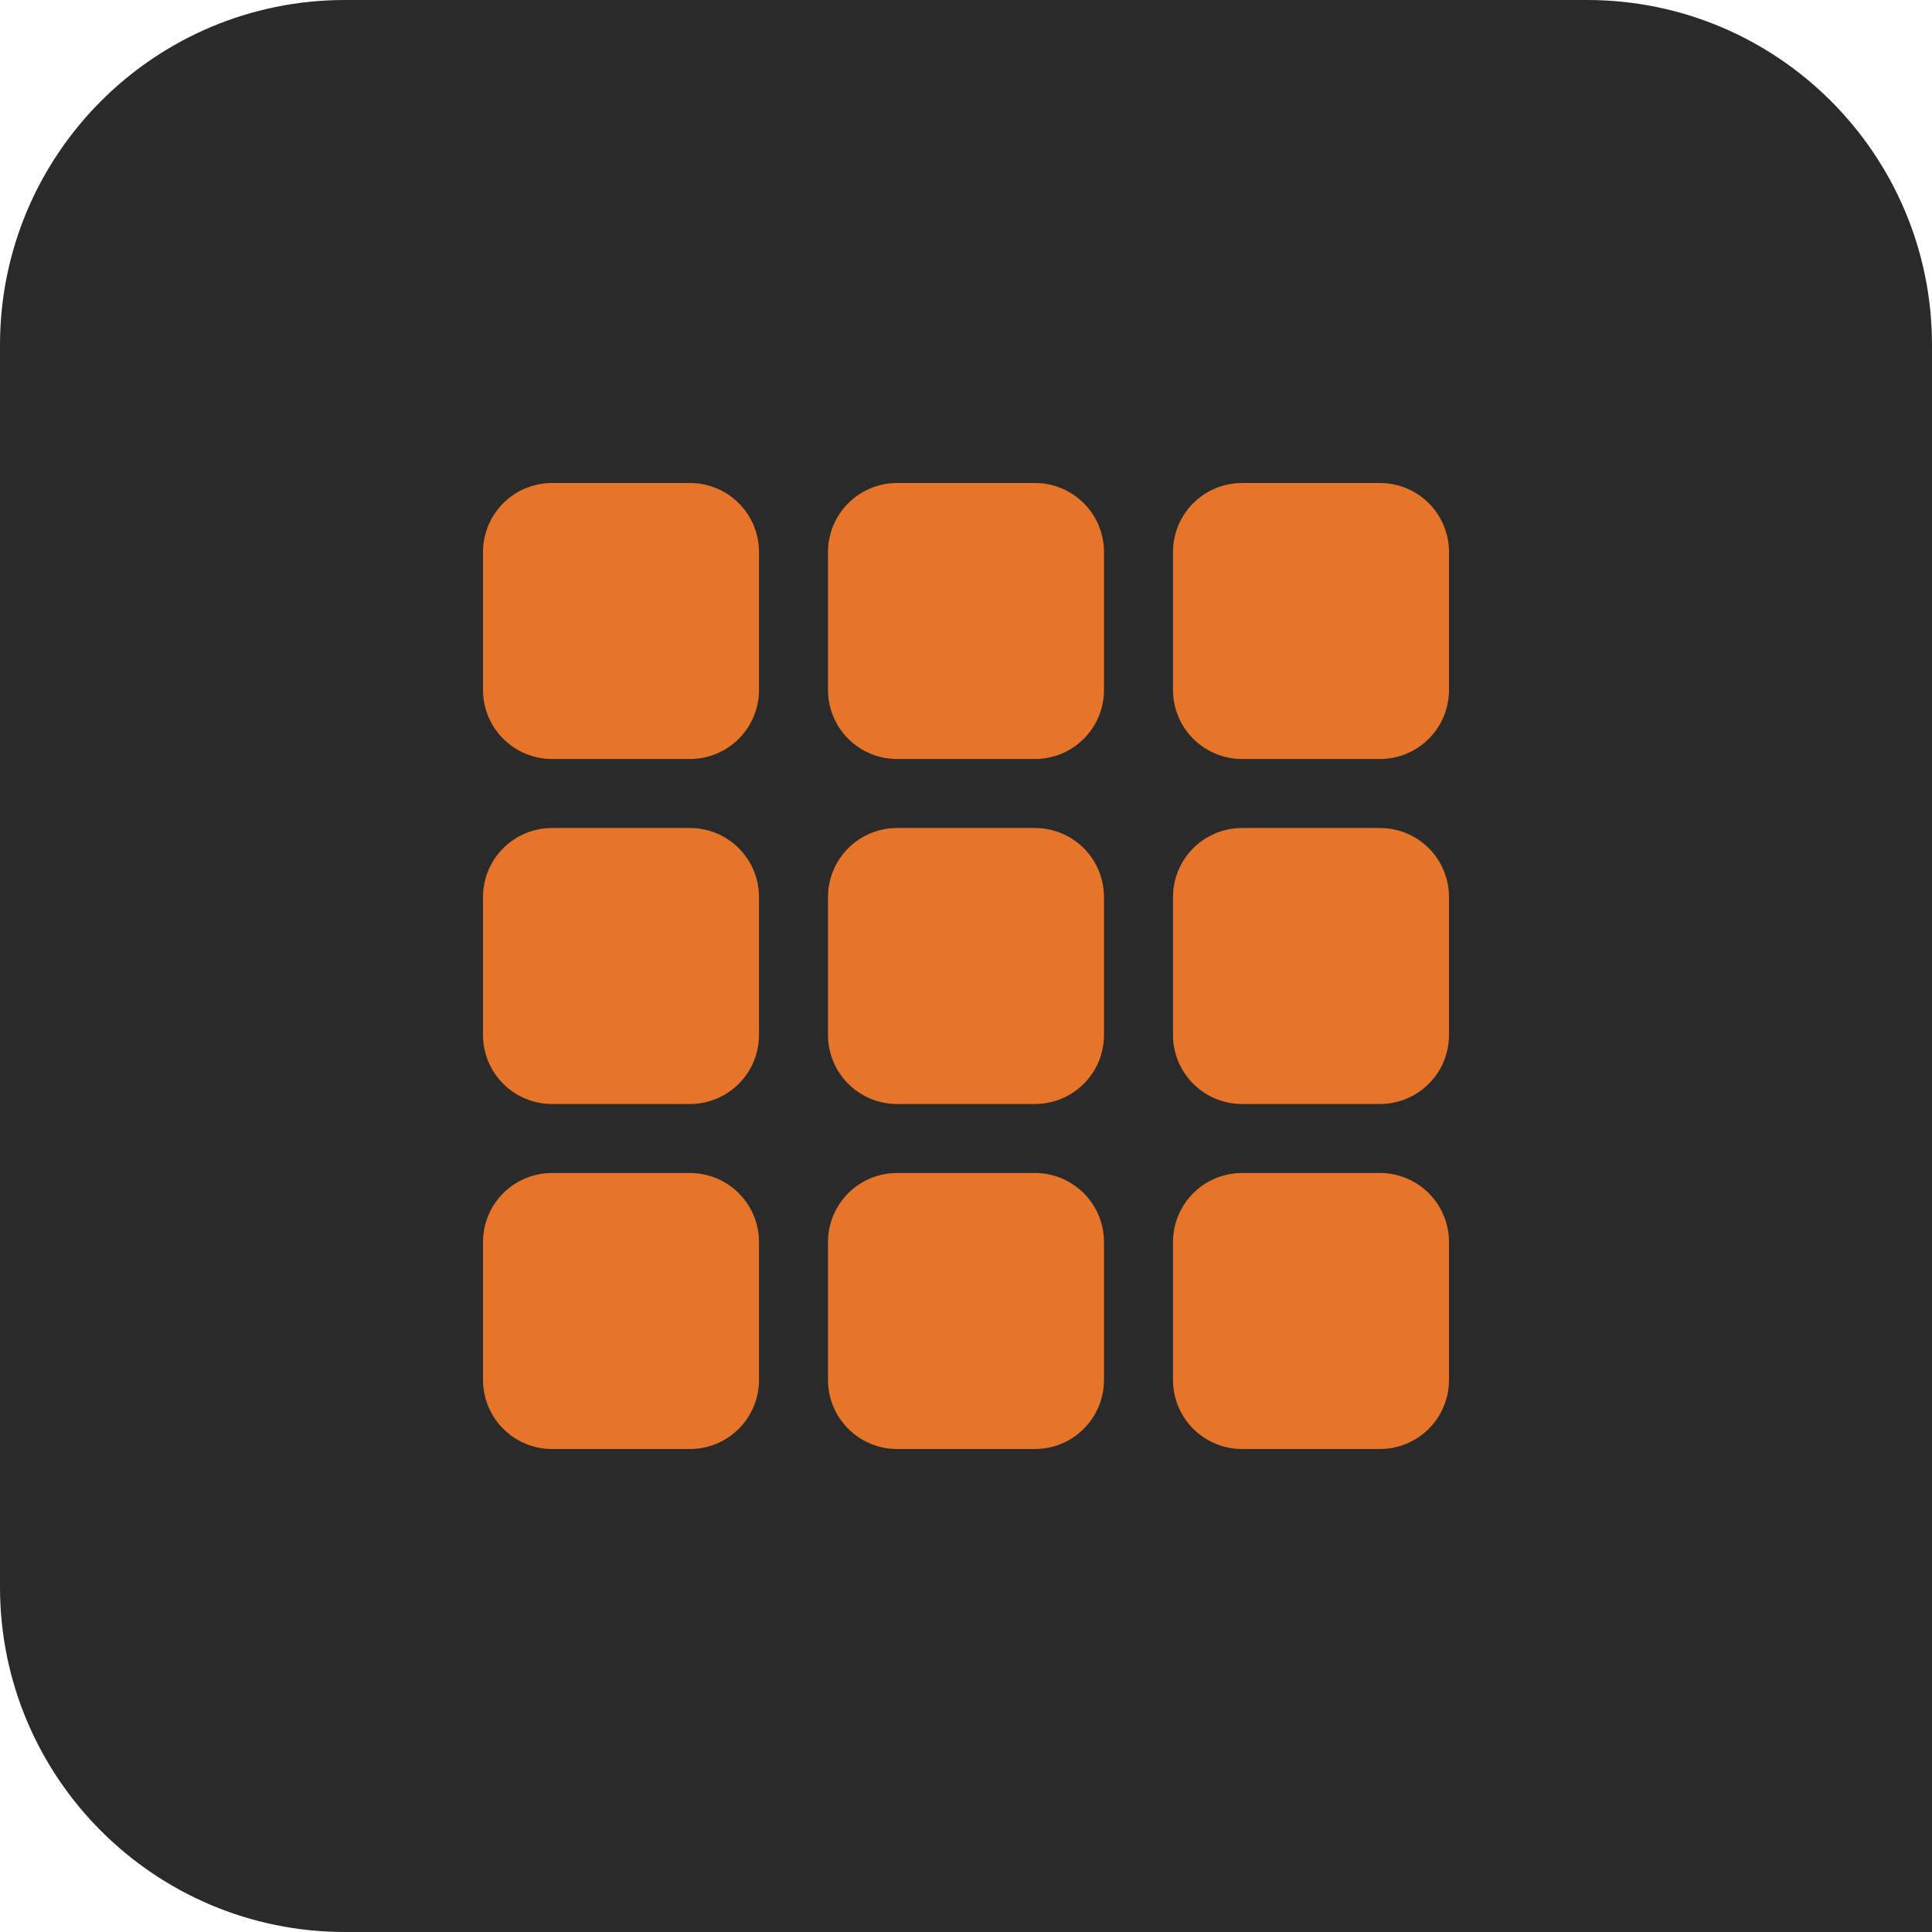
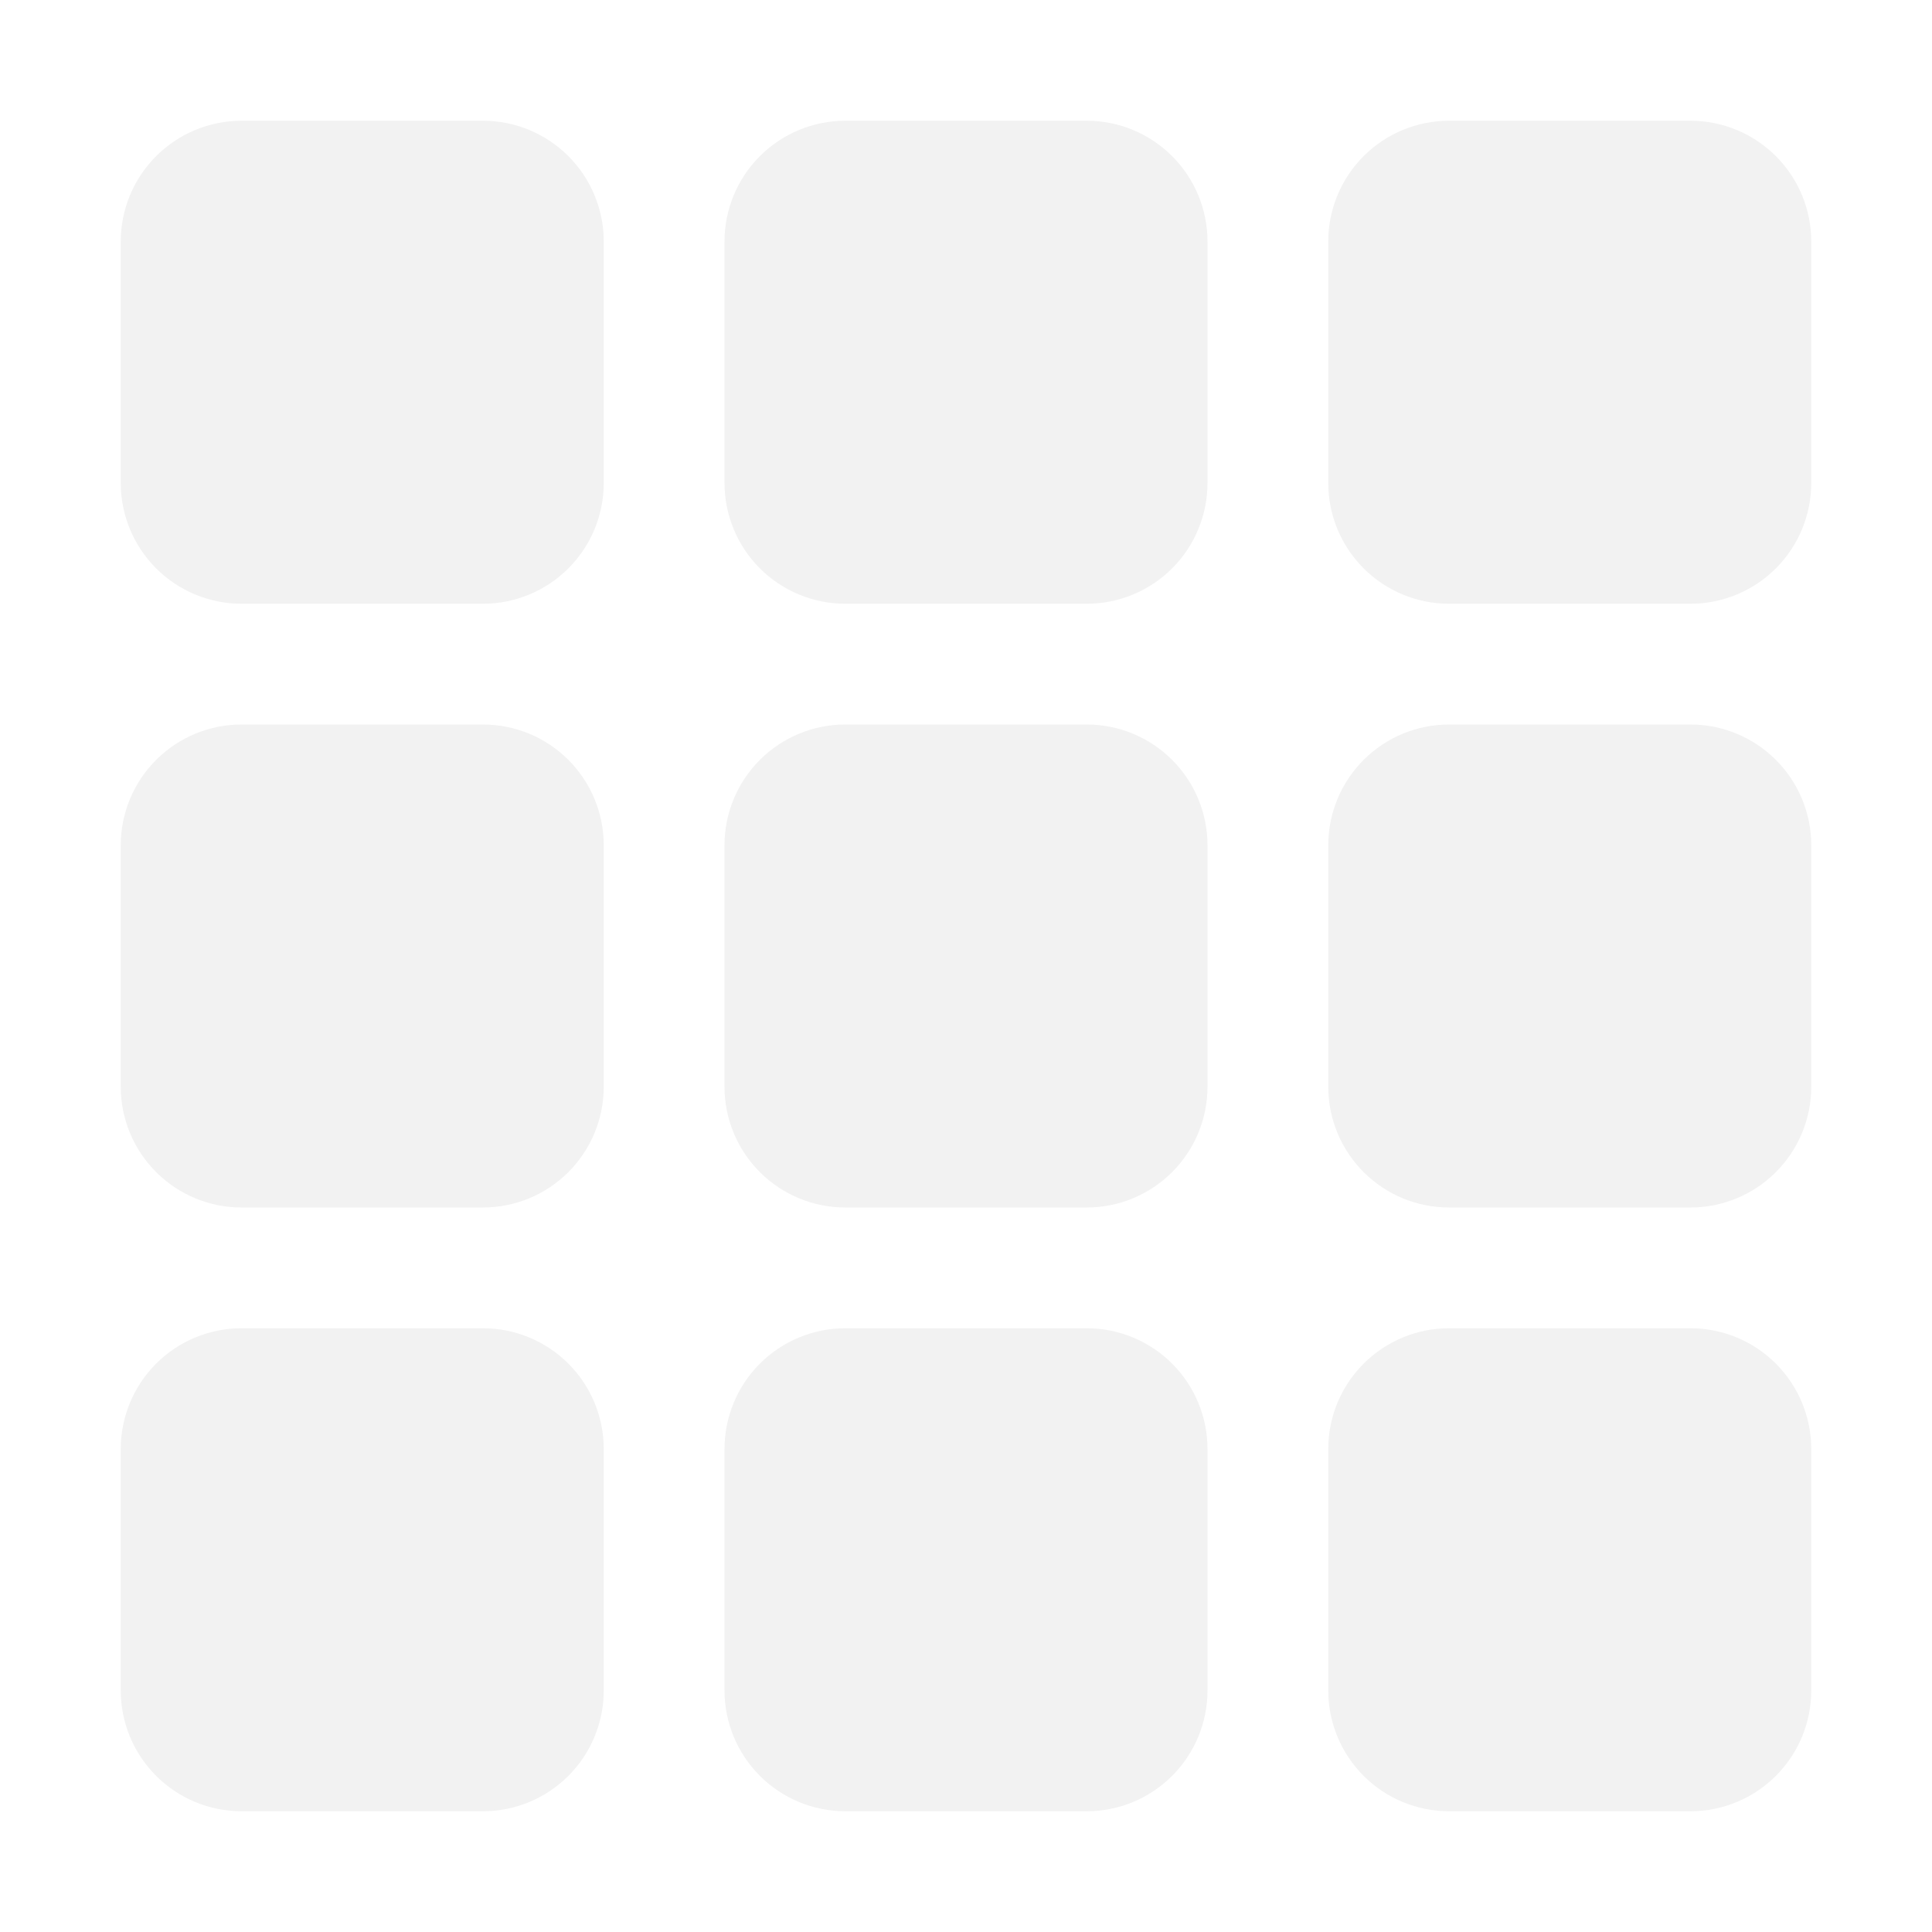
- <svg xmlns="http://www.w3.org/2000/svg" width="56" height="56" viewBox="0 0 56 56" fill="none">
-   <path d="M0 10C0 4.477 4.477 0 10 0H46C51.523 0 56 4.477 56 10V56H10C4.477 56 0 51.523 0 46V10Z" fill="#2A2A2A" />
-   <path d="M20 42H16C15.47 42 14.961 41.789 14.586 41.414C14.211 41.039 14 40.53 14 40V36C14 35.47 14.211 34.961 14.586 34.586C14.961 34.211 15.47 34 16 34H20C20.53 34 21.039 34.211 21.414 34.586C21.789 34.961 22 35.47 22 36V40C22 40.53 21.789 41.039 21.414 41.414C21.039 41.789 20.53 42 20 42ZM30 42H26C25.47 42 24.961 41.789 24.586 41.414C24.211 41.039 24 40.53 24 40V36C24 35.47 24.211 34.961 24.586 34.586C24.961 34.211 25.47 34 26 34H30C30.53 34 31.039 34.211 31.414 34.586C31.789 34.961 32 35.47 32 36V40C32 40.53 31.789 41.039 31.414 41.414C31.039 41.789 30.53 42 30 42ZM40 42H36C35.47 42 34.961 41.789 34.586 41.414C34.211 41.039 34 40.53 34 40V36C34 35.47 34.211 34.961 34.586 34.586C34.961 34.211 35.47 34 36 34H40C40.53 34 41.039 34.211 41.414 34.586C41.789 34.961 42 35.47 42 36V40C42 40.53 41.789 41.039 41.414 41.414C41.039 41.789 40.53 42 40 42ZM20 32H16C15.47 32 14.961 31.789 14.586 31.414C14.211 31.039 14 30.53 14 30V26C14 25.47 14.211 24.961 14.586 24.586C14.961 24.211 15.47 24 16 24H20C20.53 24 21.039 24.211 21.414 24.586C21.789 24.961 22 25.47 22 26V30C22 30.53 21.789 31.039 21.414 31.414C21.039 31.789 20.53 32 20 32ZM30 32H26C25.47 32 24.961 31.789 24.586 31.414C24.211 31.039 24 30.53 24 30V26C24 25.47 24.211 24.961 24.586 24.586C24.961 24.211 25.47 24 26 24H30C30.53 24 31.039 24.211 31.414 24.586C31.789 24.961 32 25.47 32 26V30C32 30.53 31.789 31.039 31.414 31.414C31.039 31.789 30.53 32 30 32ZM40 32H36C35.47 32 34.961 31.789 34.586 31.414C34.211 31.039 34 30.53 34 30V26C34 25.47 34.211 24.961 34.586 24.586C34.961 24.211 35.47 24 36 24H40C40.53 24 41.039 24.211 41.414 24.586C41.789 24.961 42 25.47 42 26V30C42 30.53 41.789 31.039 41.414 31.414C41.039 31.789 40.53 32 40 32ZM20 22H16C15.47 22 14.961 21.789 14.586 21.414C14.211 21.039 14 20.53 14 20V16C14 15.47 14.211 14.961 14.586 14.586C14.961 14.211 15.47 14 16 14H20C20.53 14 21.039 14.211 21.414 14.586C21.789 14.961 22 15.47 22 16V20C22 20.53 21.789 21.039 21.414 21.414C21.039 21.789 20.53 22 20 22ZM30 22H26C25.47 22 24.961 21.789 24.586 21.414C24.211 21.039 24 20.53 24 20V16C24 15.47 24.211 14.961 24.586 14.586C24.961 14.211 25.47 14 26 14H30C30.53 14 31.039 14.211 31.414 14.586C31.789 14.961 32 15.47 32 16V20C32 20.53 31.789 21.039 31.414 21.414C31.039 21.789 30.53 22 30 22ZM40 22H36C35.47 22 34.961 21.789 34.586 21.414C34.211 21.039 34 20.53 34 20V16C34 15.47 34.211 14.961 34.586 14.586C34.961 14.211 35.47 14 36 14H40C40.53 14 41.039 14.211 41.414 14.586C41.789 14.961 42 15.47 42 16V20C42 20.53 41.789 21.039 41.414 21.414C41.039 21.789 40.53 22 40 22Z" fill="#E67429" />
+ <svg xmlns="http://www.w3.org/2000/svg" width="32" height="32" viewBox="0 0 32 32" fill="none">
+   <path d="M8 30H4C3.47 30 2.961 29.789 2.586 29.414C2.211 29.039 2 28.53 2 28V24C2 23.47 2.211 22.961 2.586 22.586C2.961 22.211 3.47 22 4 22H8C8.53 22 9.039 22.211 9.414 22.586C9.789 22.961 10 23.47 10 24V28C10 28.53 9.789 29.039 9.414 29.414C9.039 29.789 8.53 30 8 30ZM18 30H14C13.47 30 12.961 29.789 12.586 29.414C12.211 29.039 12 28.53 12 28V24C12 23.47 12.211 22.961 12.586 22.586C12.961 22.211 13.47 22 14 22H18C18.53 22 19.039 22.211 19.414 22.586C19.789 22.961 20 23.47 20 24V28C20 28.53 19.789 29.039 19.414 29.414C19.039 29.789 18.53 30 18 30ZM28 30H24C23.47 30 22.961 29.789 22.586 29.414C22.211 29.039 22 28.53 22 28V24C22 23.47 22.211 22.961 22.586 22.586C22.961 22.211 23.47 22 24 22H28C28.53 22 29.039 22.211 29.414 22.586C29.789 22.961 30 23.47 30 24V28C30 28.53 29.789 29.039 29.414 29.414C29.039 29.789 28.53 30 28 30ZM8 20H4C3.47 20 2.961 19.789 2.586 19.414C2.211 19.039 2 18.53 2 18V14C2 13.47 2.211 12.961 2.586 12.586C2.961 12.211 3.47 12 4 12H8C8.53 12 9.039 12.211 9.414 12.586C9.789 12.961 10 13.47 10 14V18C10 18.53 9.789 19.039 9.414 19.414C9.039 19.789 8.53 20 8 20ZM18 20H14C13.47 20 12.961 19.789 12.586 19.414C12.211 19.039 12 18.53 12 18V14C12 13.47 12.211 12.961 12.586 12.586C12.961 12.211 13.47 12 14 12H18C18.53 12 19.039 12.211 19.414 12.586C19.789 12.961 20 13.47 20 14V18C20 18.53 19.789 19.039 19.414 19.414C19.039 19.789 18.53 20 18 20ZM28 20H24C23.47 20 22.961 19.789 22.586 19.414C22.211 19.039 22 18.53 22 18V14C22 13.47 22.211 12.961 22.586 12.586C22.961 12.211 23.47 12 24 12H28C28.53 12 29.039 12.211 29.414 12.586C29.789 12.961 30 13.47 30 14V18C30 18.53 29.789 19.039 29.414 19.414C29.039 19.789 28.53 20 28 20ZM8 10H4C3.47 10 2.961 9.789 2.586 9.414C2.211 9.039 2 8.53 2 8V4C2 3.47 2.211 2.961 2.586 2.586C2.961 2.211 3.47 2 4 2H8C8.53 2 9.039 2.211 9.414 2.586C9.789 2.961 10 3.47 10 4V8C10 8.53 9.789 9.039 9.414 9.414C9.039 9.789 8.53 10 8 10ZM18 10H14C13.47 10 12.961 9.789 12.586 9.414C12.211 9.039 12 8.53 12 8V4C12 3.47 12.211 2.961 12.586 2.586C12.961 2.211 13.47 2 14 2H18C18.53 2 19.039 2.211 19.414 2.586C19.789 2.961 20 3.47 20 4V8C20 8.53 19.789 9.039 19.414 9.414C19.039 9.789 18.53 10 18 10ZM28 10H24C23.47 10 22.961 9.789 22.586 9.414C22.211 9.039 22 8.53 22 8V4C22 3.47 22.211 2.961 22.586 2.586C22.961 2.211 23.47 2 24 2H28C28.53 2 29.039 2.211 29.414 2.586C29.789 2.961 30 3.47 30 4V8C30 8.53 29.789 9.039 29.414 9.414C29.039 9.789 28.53 10 28 10Z" fill="#F2F2F2" />
</svg>
